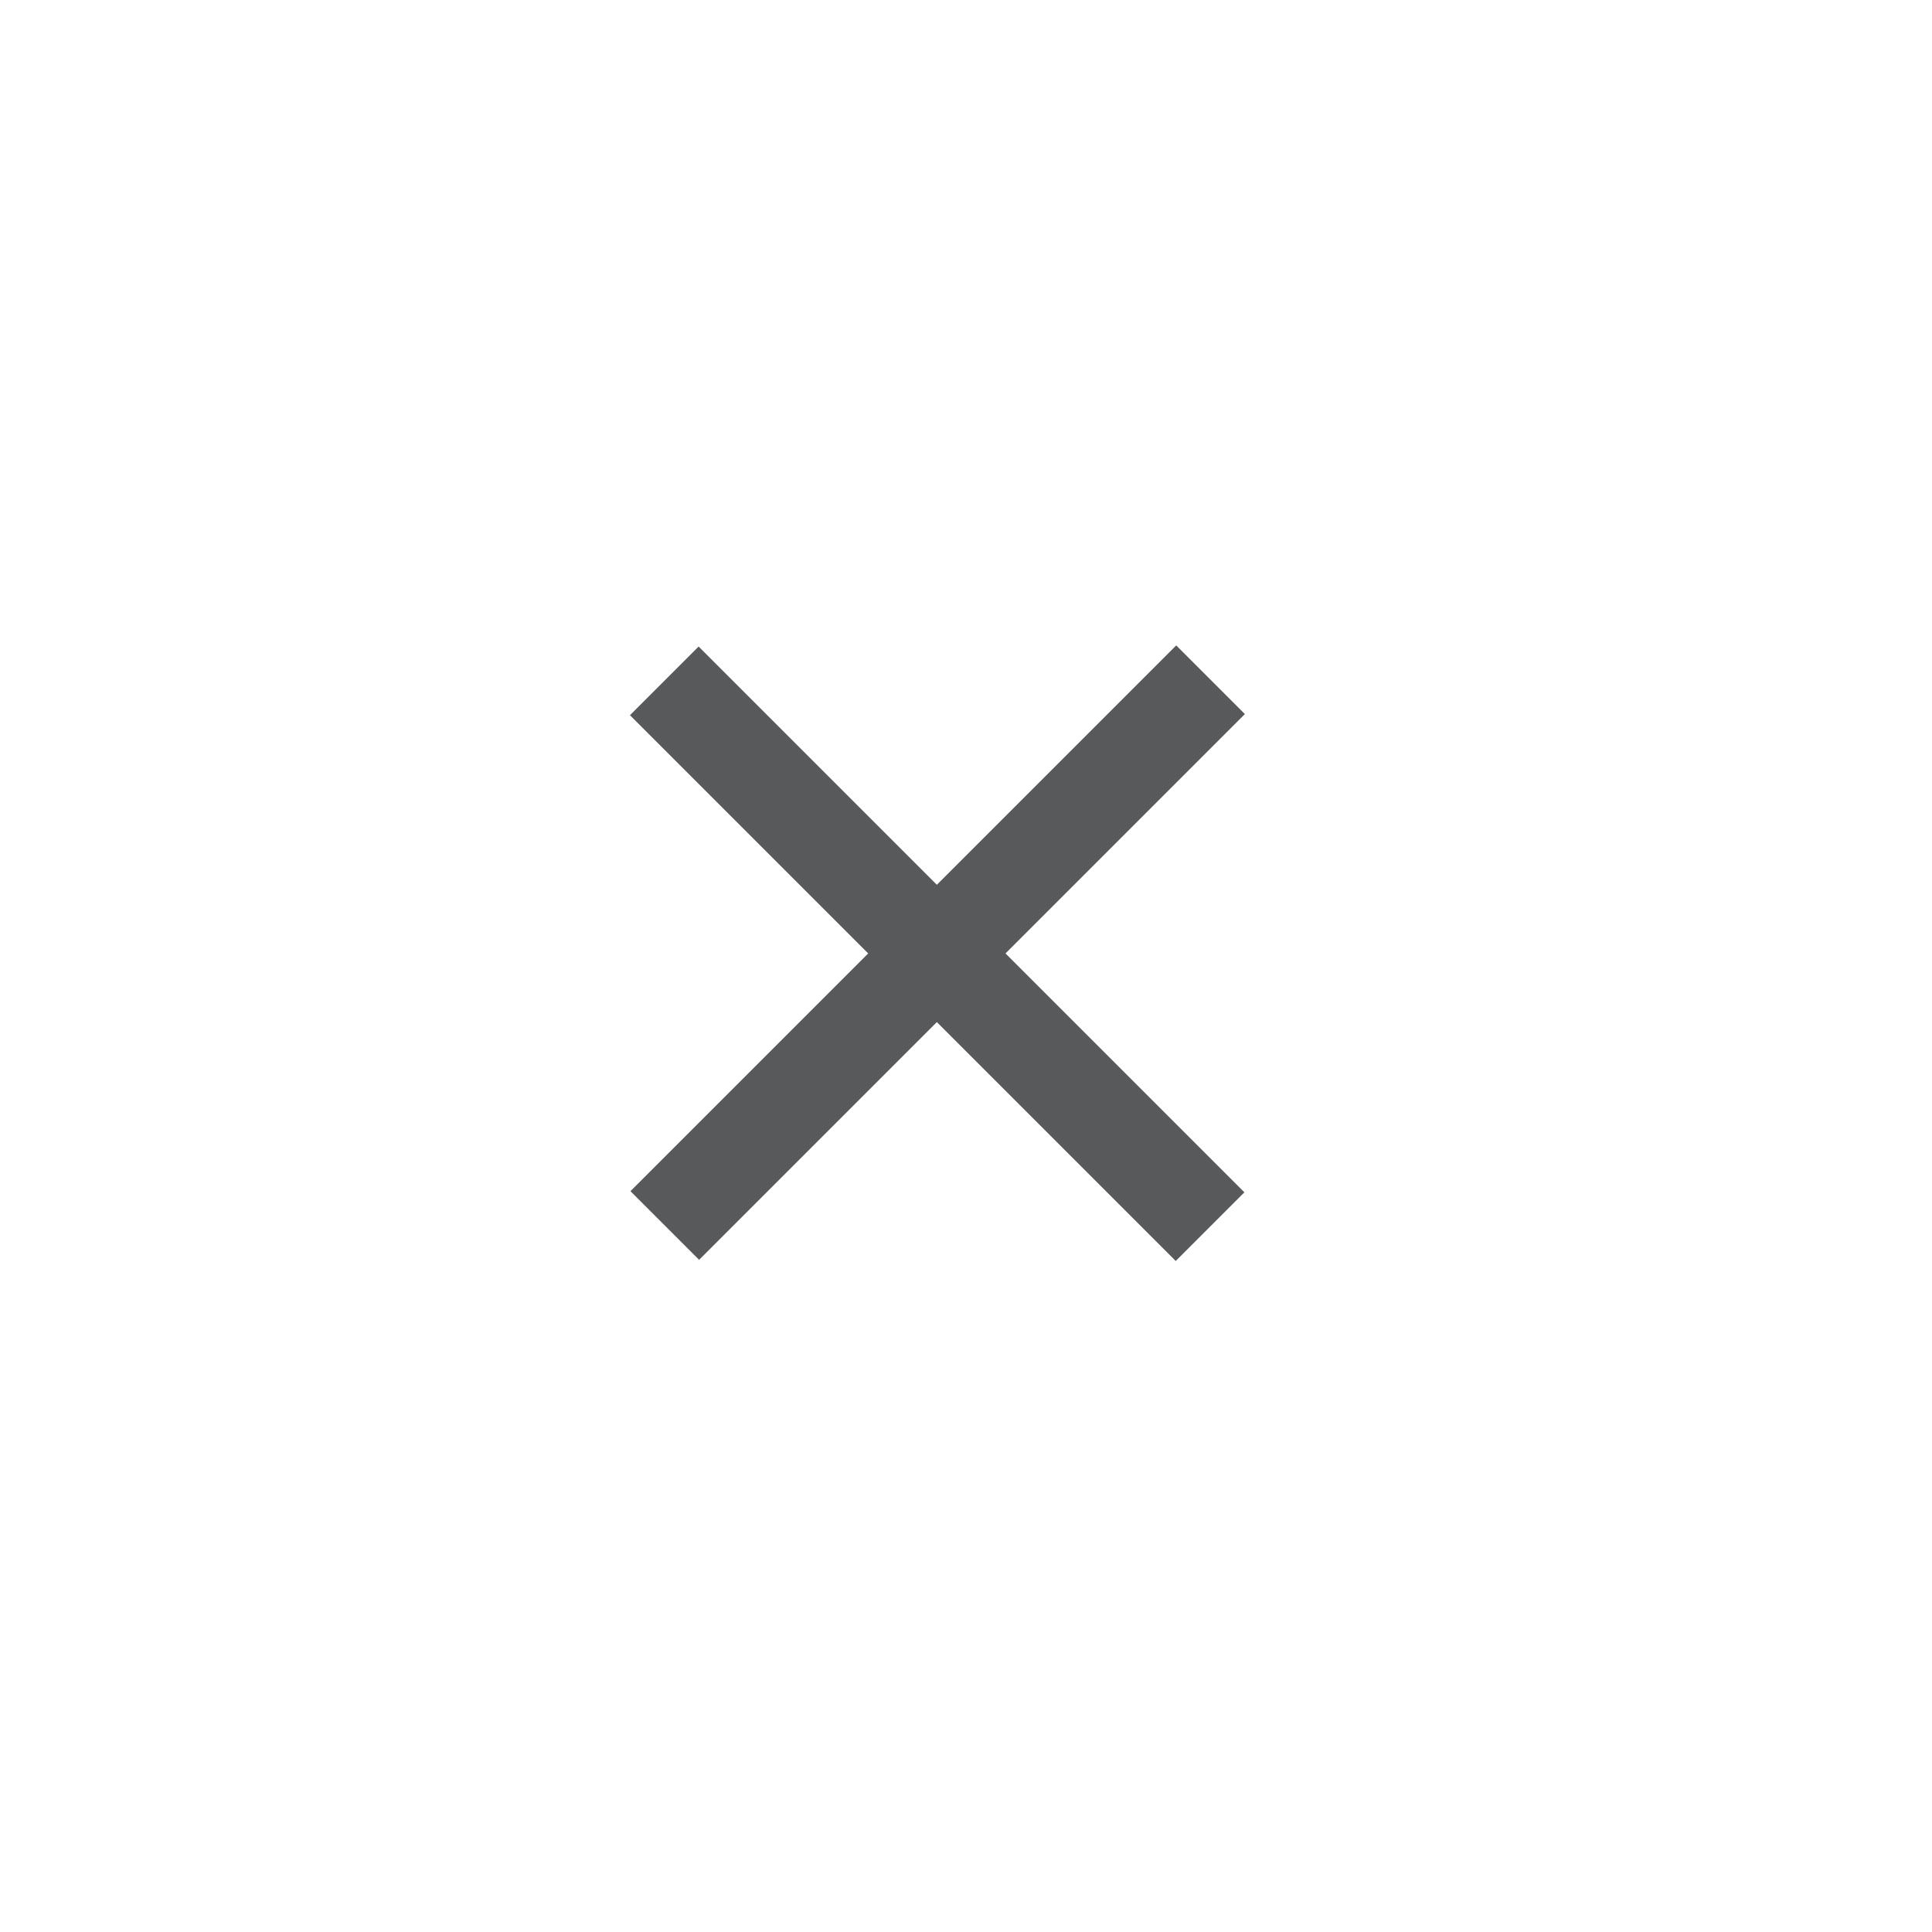
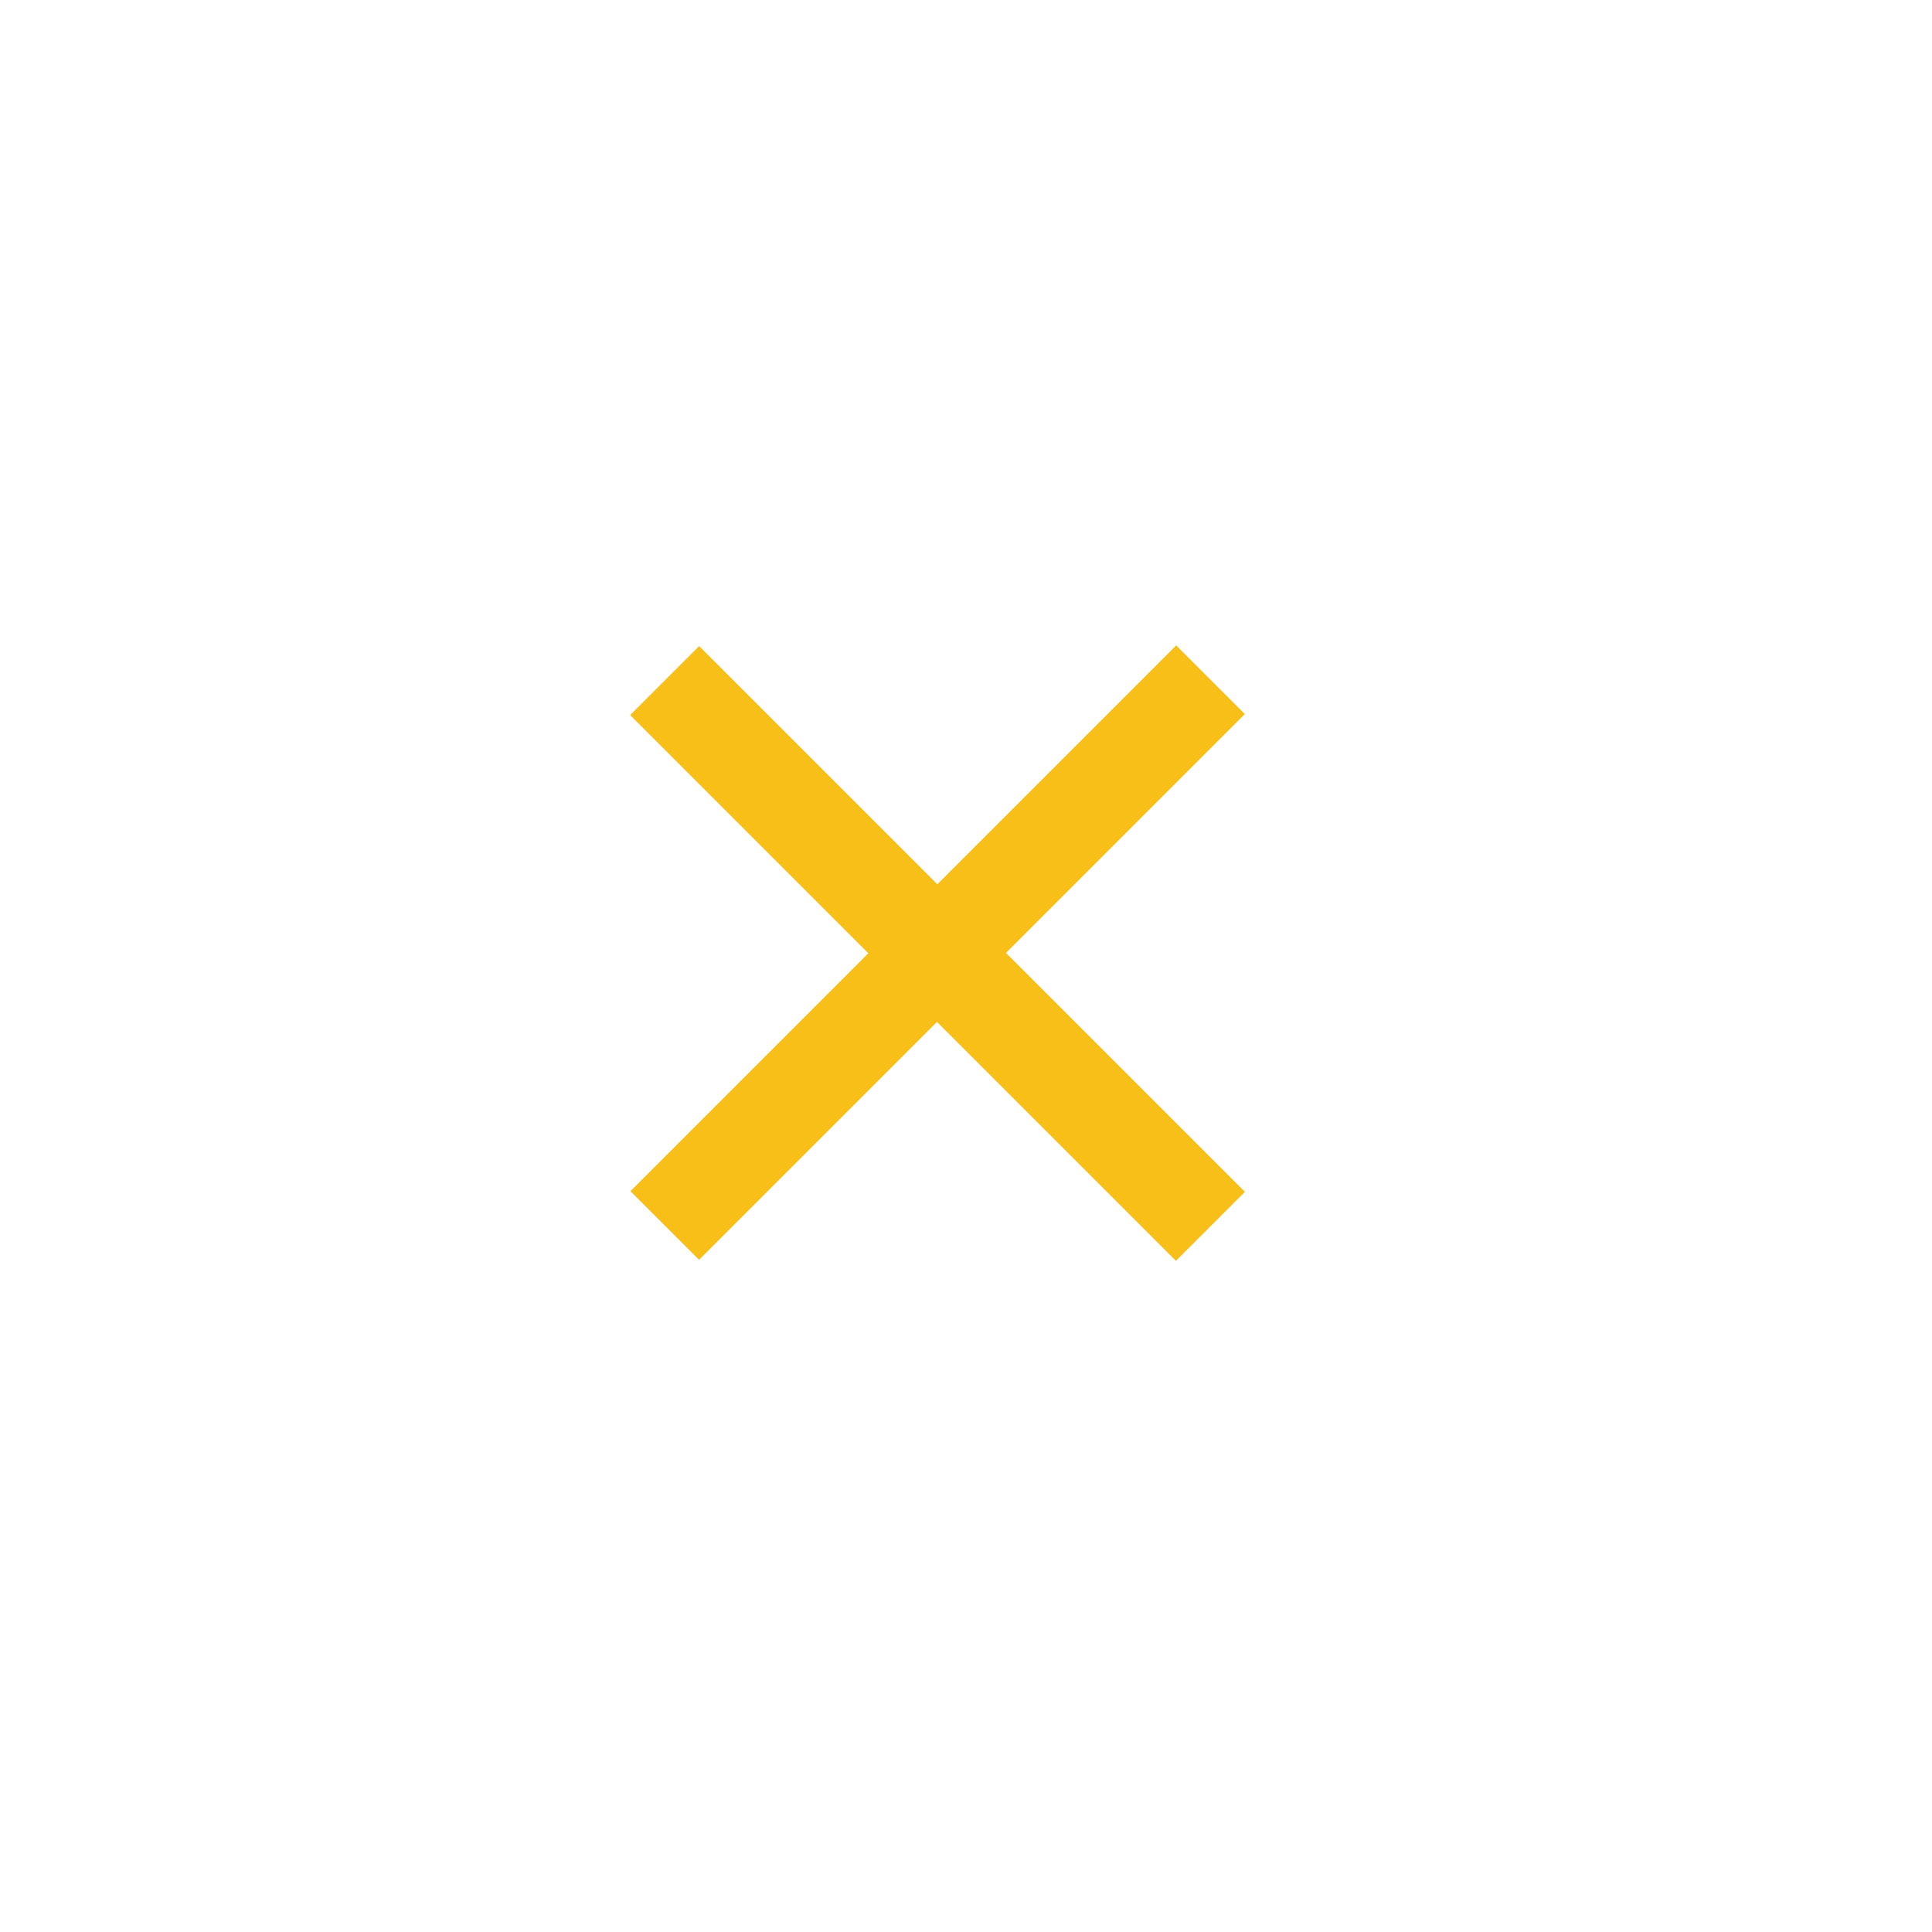
- <svg xmlns="http://www.w3.org/2000/svg" id="Layer_1" data-name="Layer 1" width="200" height="200" viewBox="0 0 200 200">
-   <rect x="57.1" y="93.7" width="79.9" height="10.05" transform="translate(98.2 -39.7) rotate(45)" fill="#58595b" />
-   <rect x="57.1" y="93.7" width="79.9" height="10.05" transform="translate(235.5 99.8) rotate(135)" fill="#58595b" />
+ <svg xmlns="http://www.w3.org/2000/svg" id="Layer_1" data-name="Layer 1" width="2.8in" height="2.8in" viewBox="0 0 200 200">
+   <rect x="92" y="58.8" width="10.1" height="79.9" transform="translate(-41.4 97.5) rotate(-45)" fill="#f7bf18" />
+   <rect x="57.1" y="93.6" width="79.9" height="10.05" transform="translate(-41.3 97.5) rotate(-45)" fill="#f7bf18" />
</svg>
